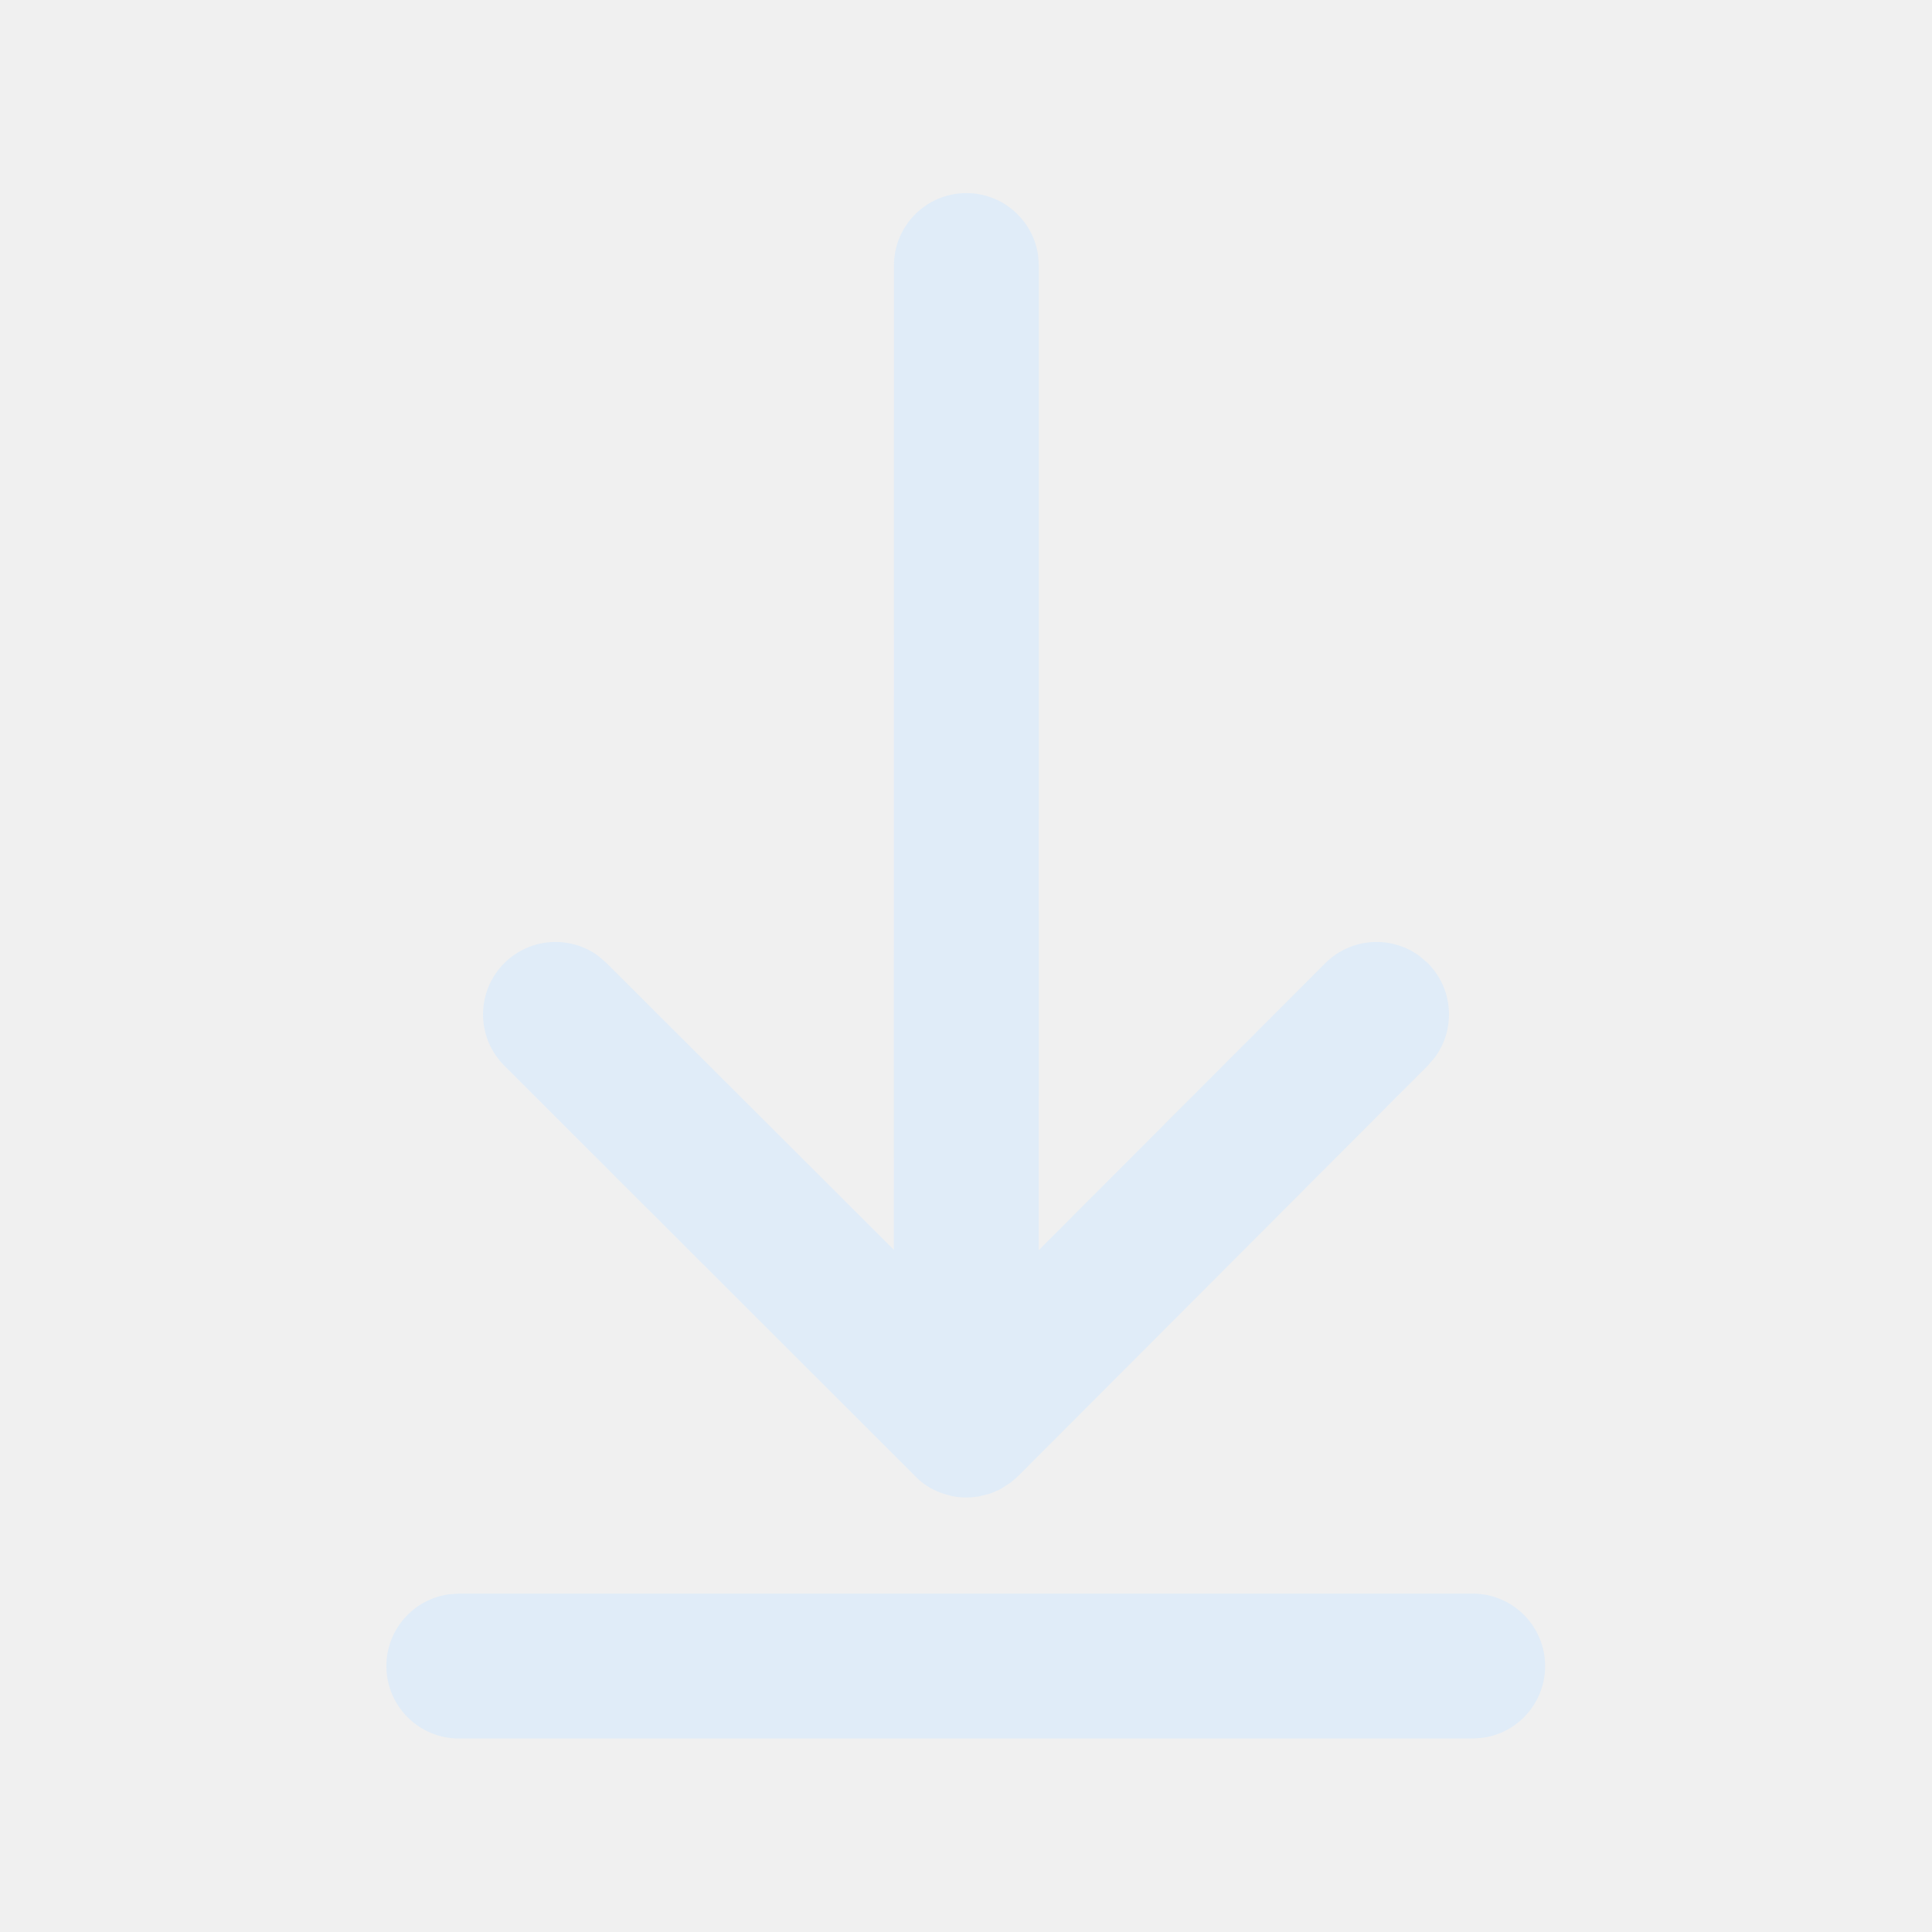
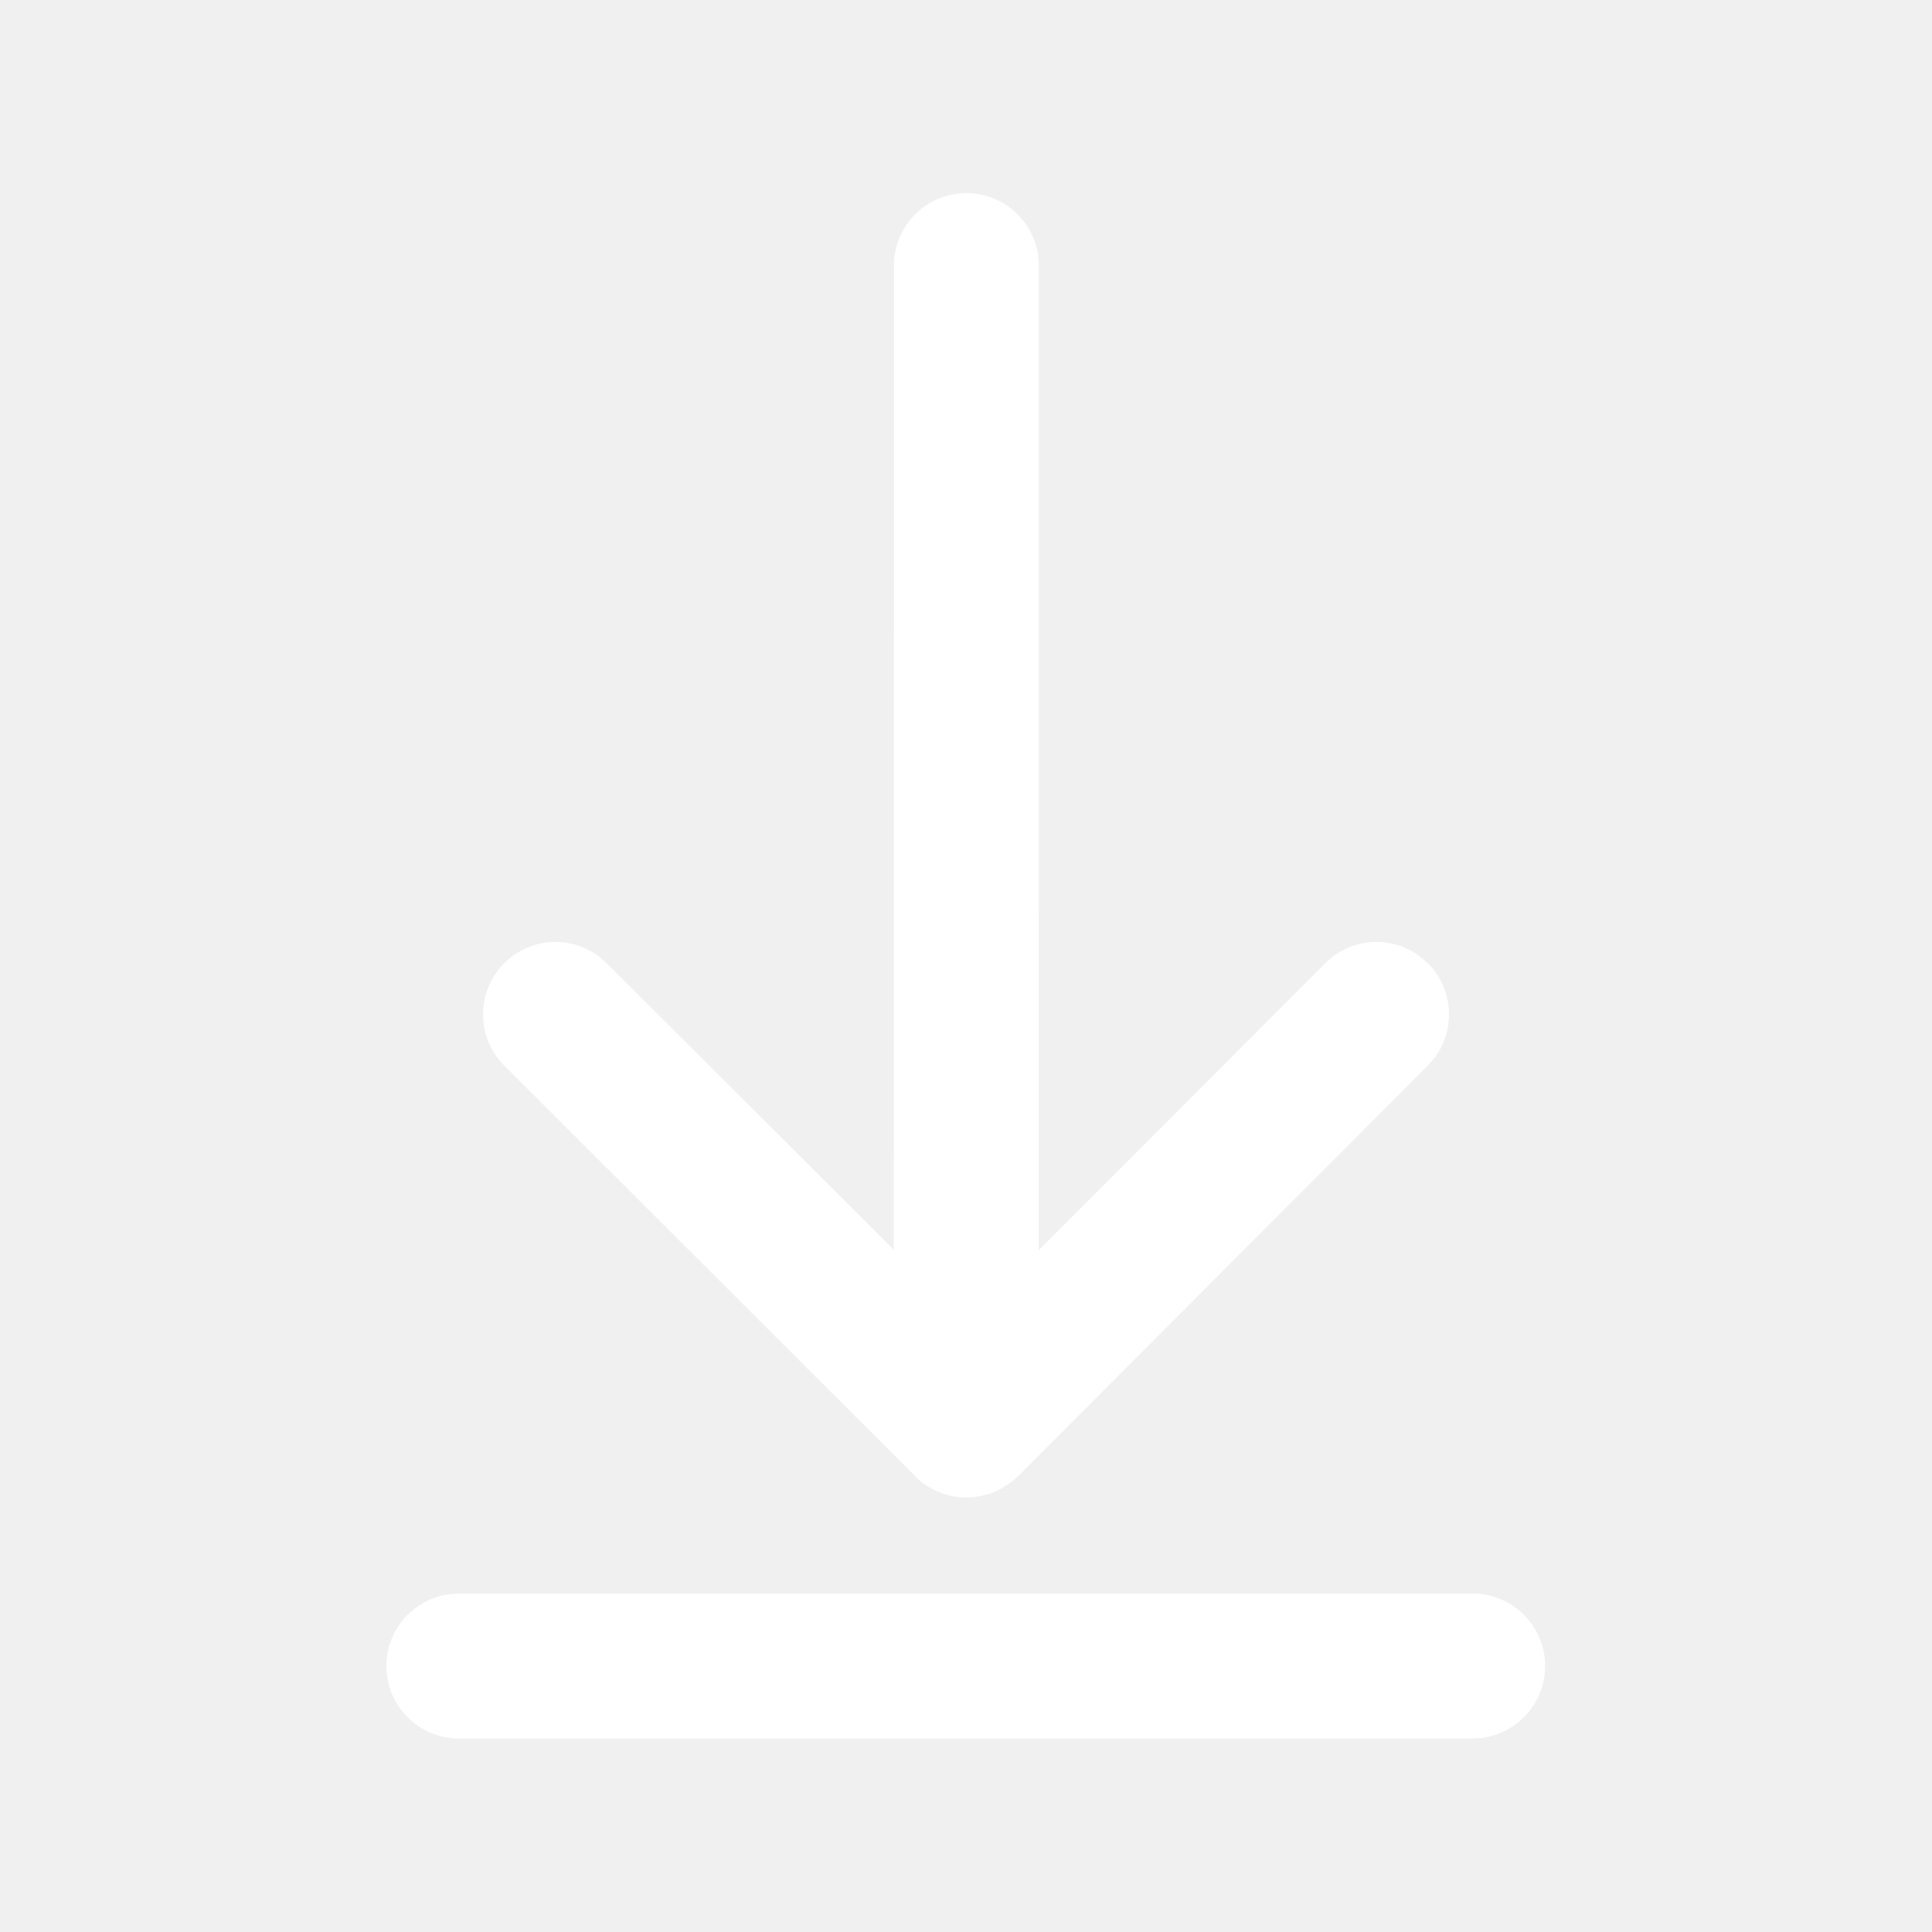
<svg xmlns="http://www.w3.org/2000/svg" width="20" height="20" viewBox="0 0 20 20" fill="none">
-   <path d="M15.245 16.497C15.659 16.497 15.995 16.833 15.995 17.247C15.995 17.627 15.713 17.941 15.346 17.99L15.245 17.997H4.75C4.336 17.997 4 17.661 4 17.247C4 16.867 4.282 16.554 4.648 16.504L4.75 16.497H15.245ZM10.004 1.999C10.383 1.999 10.697 2.281 10.747 2.647L10.754 2.749L10.753 12.942L13.719 9.971C13.985 9.705 14.402 9.68 14.696 9.898L14.78 9.97C15.046 10.236 15.071 10.653 14.853 10.947L14.781 11.031L10.538 15.282L10.467 15.344L10.376 15.403L10.34 15.424L10.249 15.462L10.128 15.492L10.059 15.5L9.999 15.502C9.949 15.502 9.898 15.496 9.848 15.486L9.767 15.463C9.671 15.432 9.584 15.382 9.51 15.317L5.221 11.032C4.927 10.739 4.927 10.264 5.22 9.971C5.486 9.705 5.903 9.68 6.196 9.898L6.28 9.971L9.253 12.938L9.254 2.749C9.254 2.335 9.589 1.999 10.004 1.999Z" fill="#E0ECF8" />
+   <path d="M15.245 16.497C15.659 16.497 15.995 16.833 15.995 17.247C15.995 17.627 15.713 17.941 15.346 17.99L15.245 17.997H4.75C4.336 17.997 4 17.661 4 17.247C4 16.867 4.282 16.554 4.648 16.504L4.75 16.497H15.245ZM10.004 1.999C10.383 1.999 10.697 2.281 10.747 2.647L10.754 2.749L10.753 12.942L13.719 9.971C13.985 9.705 14.402 9.68 14.696 9.898L14.78 9.97C15.046 10.236 15.071 10.653 14.853 10.947L14.781 11.031L10.538 15.282L10.467 15.344L10.376 15.403L10.34 15.424L10.249 15.462L10.128 15.492L10.059 15.5L9.999 15.502C9.949 15.502 9.898 15.496 9.848 15.486L9.767 15.463C9.671 15.432 9.584 15.382 9.51 15.317L5.221 11.032C4.927 10.739 4.927 10.264 5.22 9.971C5.486 9.705 5.903 9.68 6.196 9.898L6.28 9.971L9.253 12.938L9.254 2.749C9.254 2.335 9.589 1.999 10.004 1.999Z" fill="white" />
</svg>
